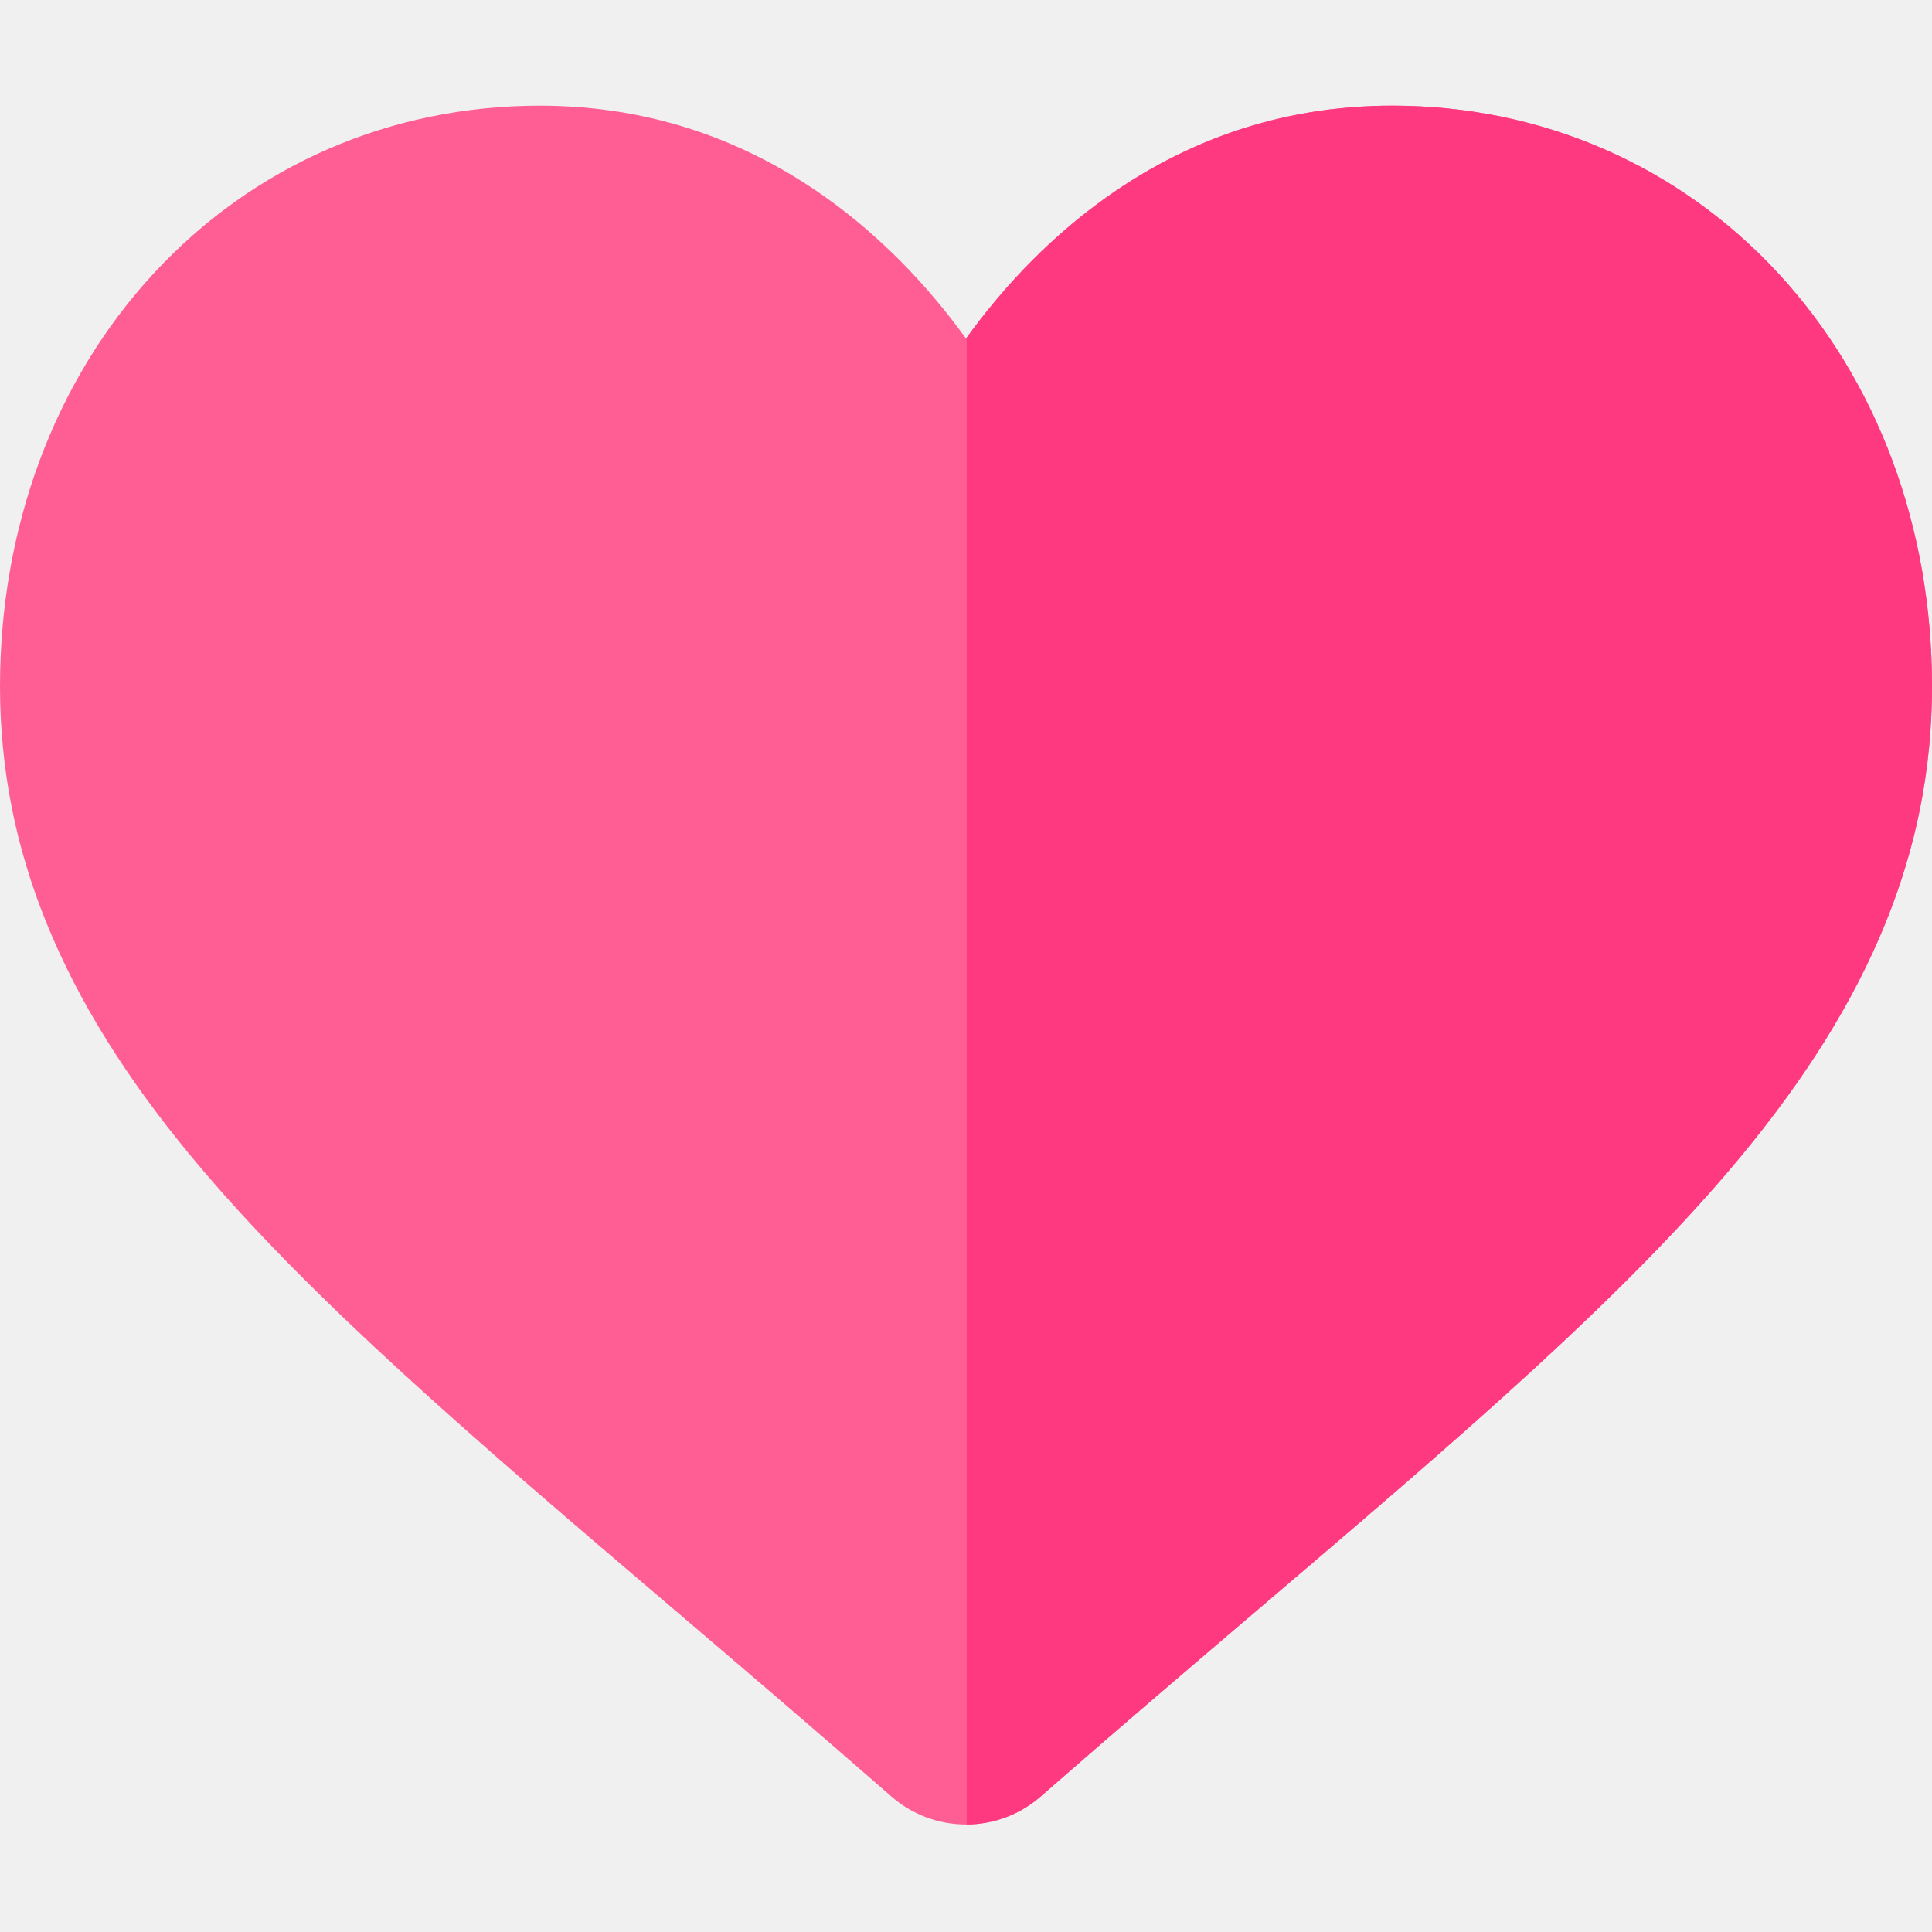
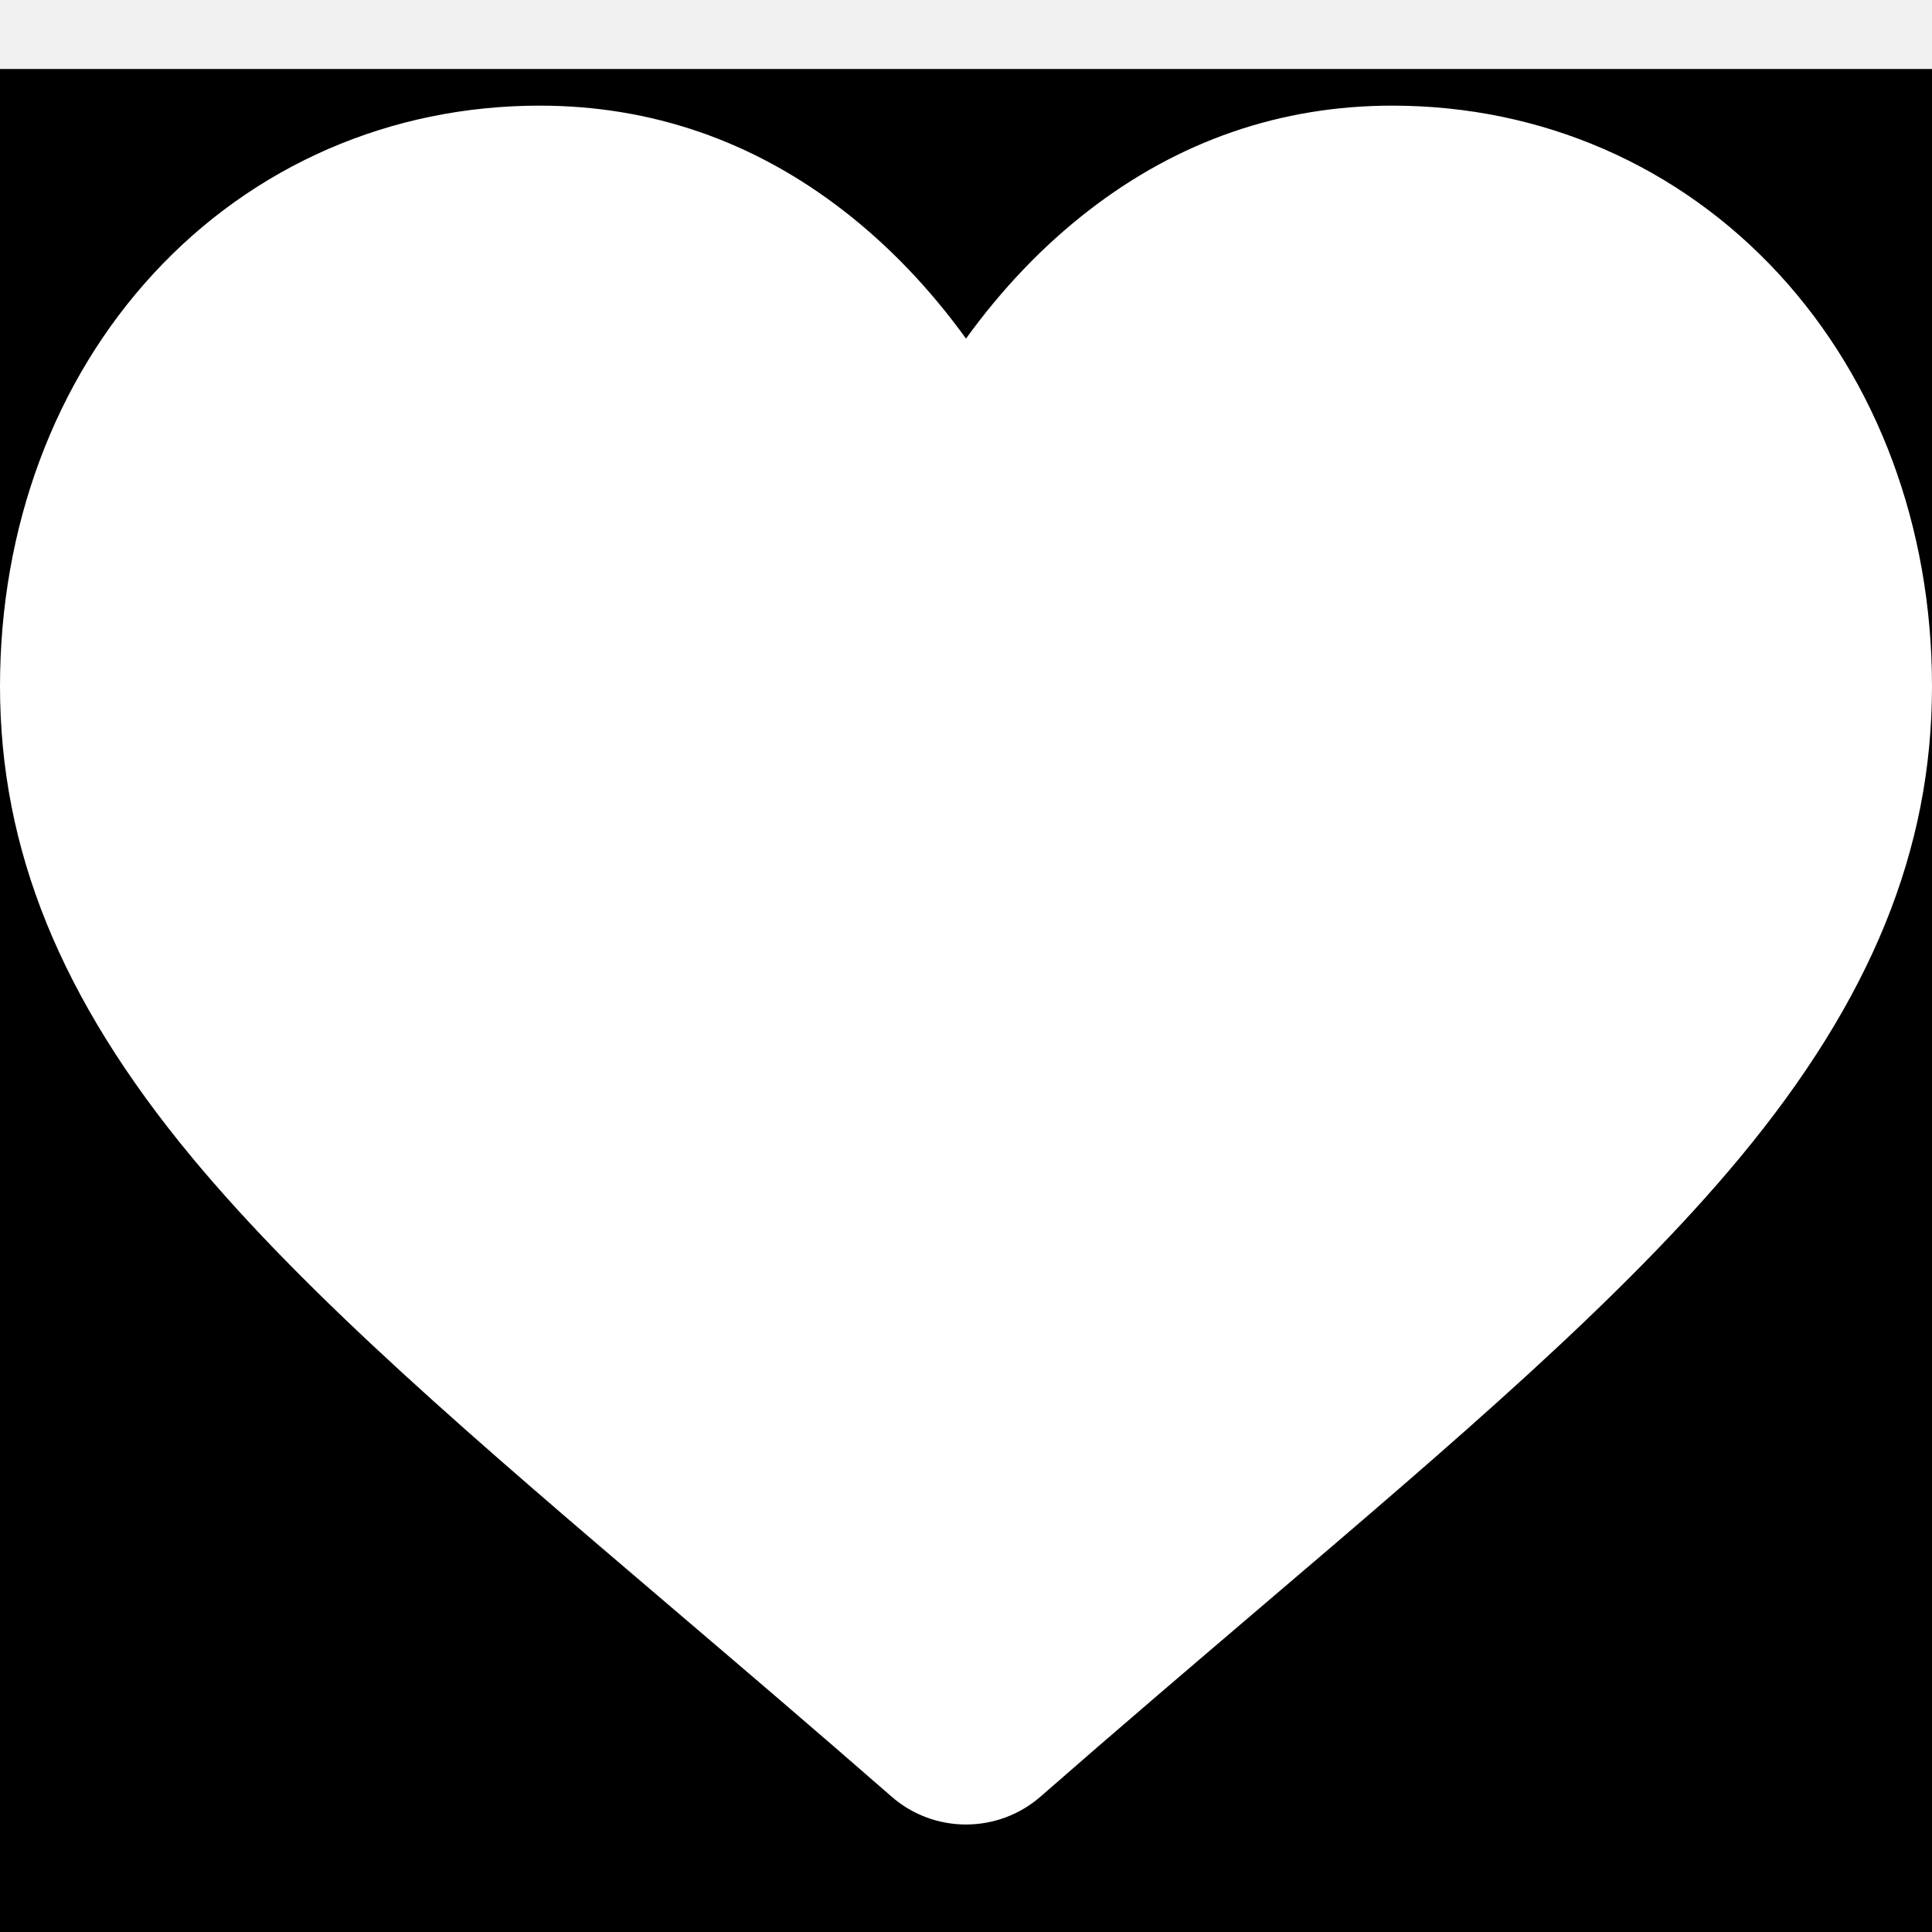
- <svg xmlns="http://www.w3.org/2000/svg" viewBox="0 -28 512 512">
-   <path d="m512 153.867c0 43.293-16.133 82.941-50.773 124.734-30.996 37.398-75.531 75.355-127.113 119.309-17.625 15.016-37.598 32.039-58.32 50.172-5.43 4.75-12.387 7.387-19.613 7.43h-.18c-7.289 0-14.316-2.641-19.793-7.438-20.684-18.086-40.625-35.09-58.219-50.086l-.09-.066c-51.574-43.957-96.129-81.922-127.117-119.32-34.648-41.793-50.781-81.441-50.781-124.734 0-42.066 14.426-80.883 40.617-109.293 26.508-28.75 62.875-44.574 102.414-44.574 29.559 0 56.617 9.336 80.449 27.762 12.027 9.305 22.922 20.68 32.52 33.965l.18-.238c9.559-13.184 20.395-24.48 32.348-33.727 23.824-18.426 50.895-27.762 80.441-27.762 39.547 0 75.914 15.824 102.414 44.574 26.191 28.41 40.617 67.215 40.617 109.293zm0 0" fill="#ff5e95" />
-   <path d="m512 153.867c0 43.293-16.133 82.941-50.773 124.734-30.996 37.398-75.531 75.355-127.113 119.309-17.625 15.016-37.598 32.039-58.32 50.172-5.43 4.75-12.387 7.387-19.613 7.43v-394.023c9.559-13.184 20.395-24.48 32.348-33.727 23.824-18.426 50.895-27.762 80.441-27.762 39.547 0 75.914 15.824 102.414 44.574 26.191 28.41 40.617 67.215 40.617 109.293zm0 0" fill="#ff3980" />
+ <svg xmlns="http://www.w3.org/2000/svg" width="28" height="28" viewBox="0 0 28 28" fill="none">
+   <path d="M0 1H28V28H0V1Z" fill="black" />
+   <g clip-path="url(#clip0)">
+     <path d="M25.779 3.969C24.329 2.397 22.34 1.531 20.178 1.531C18.562 1.531 17.082 2.042 15.779 3.05C15.121 3.559 14.525 4.181 14 4.907C13.475 4.181 12.879 3.559 12.221 3.05C10.918 2.042 9.438 1.531 7.822 1.531C5.66 1.531 3.67 2.397 2.221 3.969C0.789 5.523 0 7.645 0 9.946C0 12.314 0.882 14.482 2.777 16.768C4.472 18.813 6.908 20.889 9.729 23.293C10.692 24.114 11.784 25.044 12.918 26.035C13.217 26.298 13.601 26.442 14 26.442C14.398 26.442 14.783 26.298 15.082 26.036C16.216 25.044 17.308 24.114 18.272 23.292C21.092 20.889 23.528 18.813 25.223 16.768C27.118 14.482 28 12.314 28 9.946C28 7.645 27.211 5.523 25.779 3.969Z" fill="white" />
+   </g>
+   <defs>
+     <clipPath id="clip0">
+       <path d="M0 0H28V28H0V0Z" fill="white" />
+     </clipPath>
+   </defs>
</svg>
